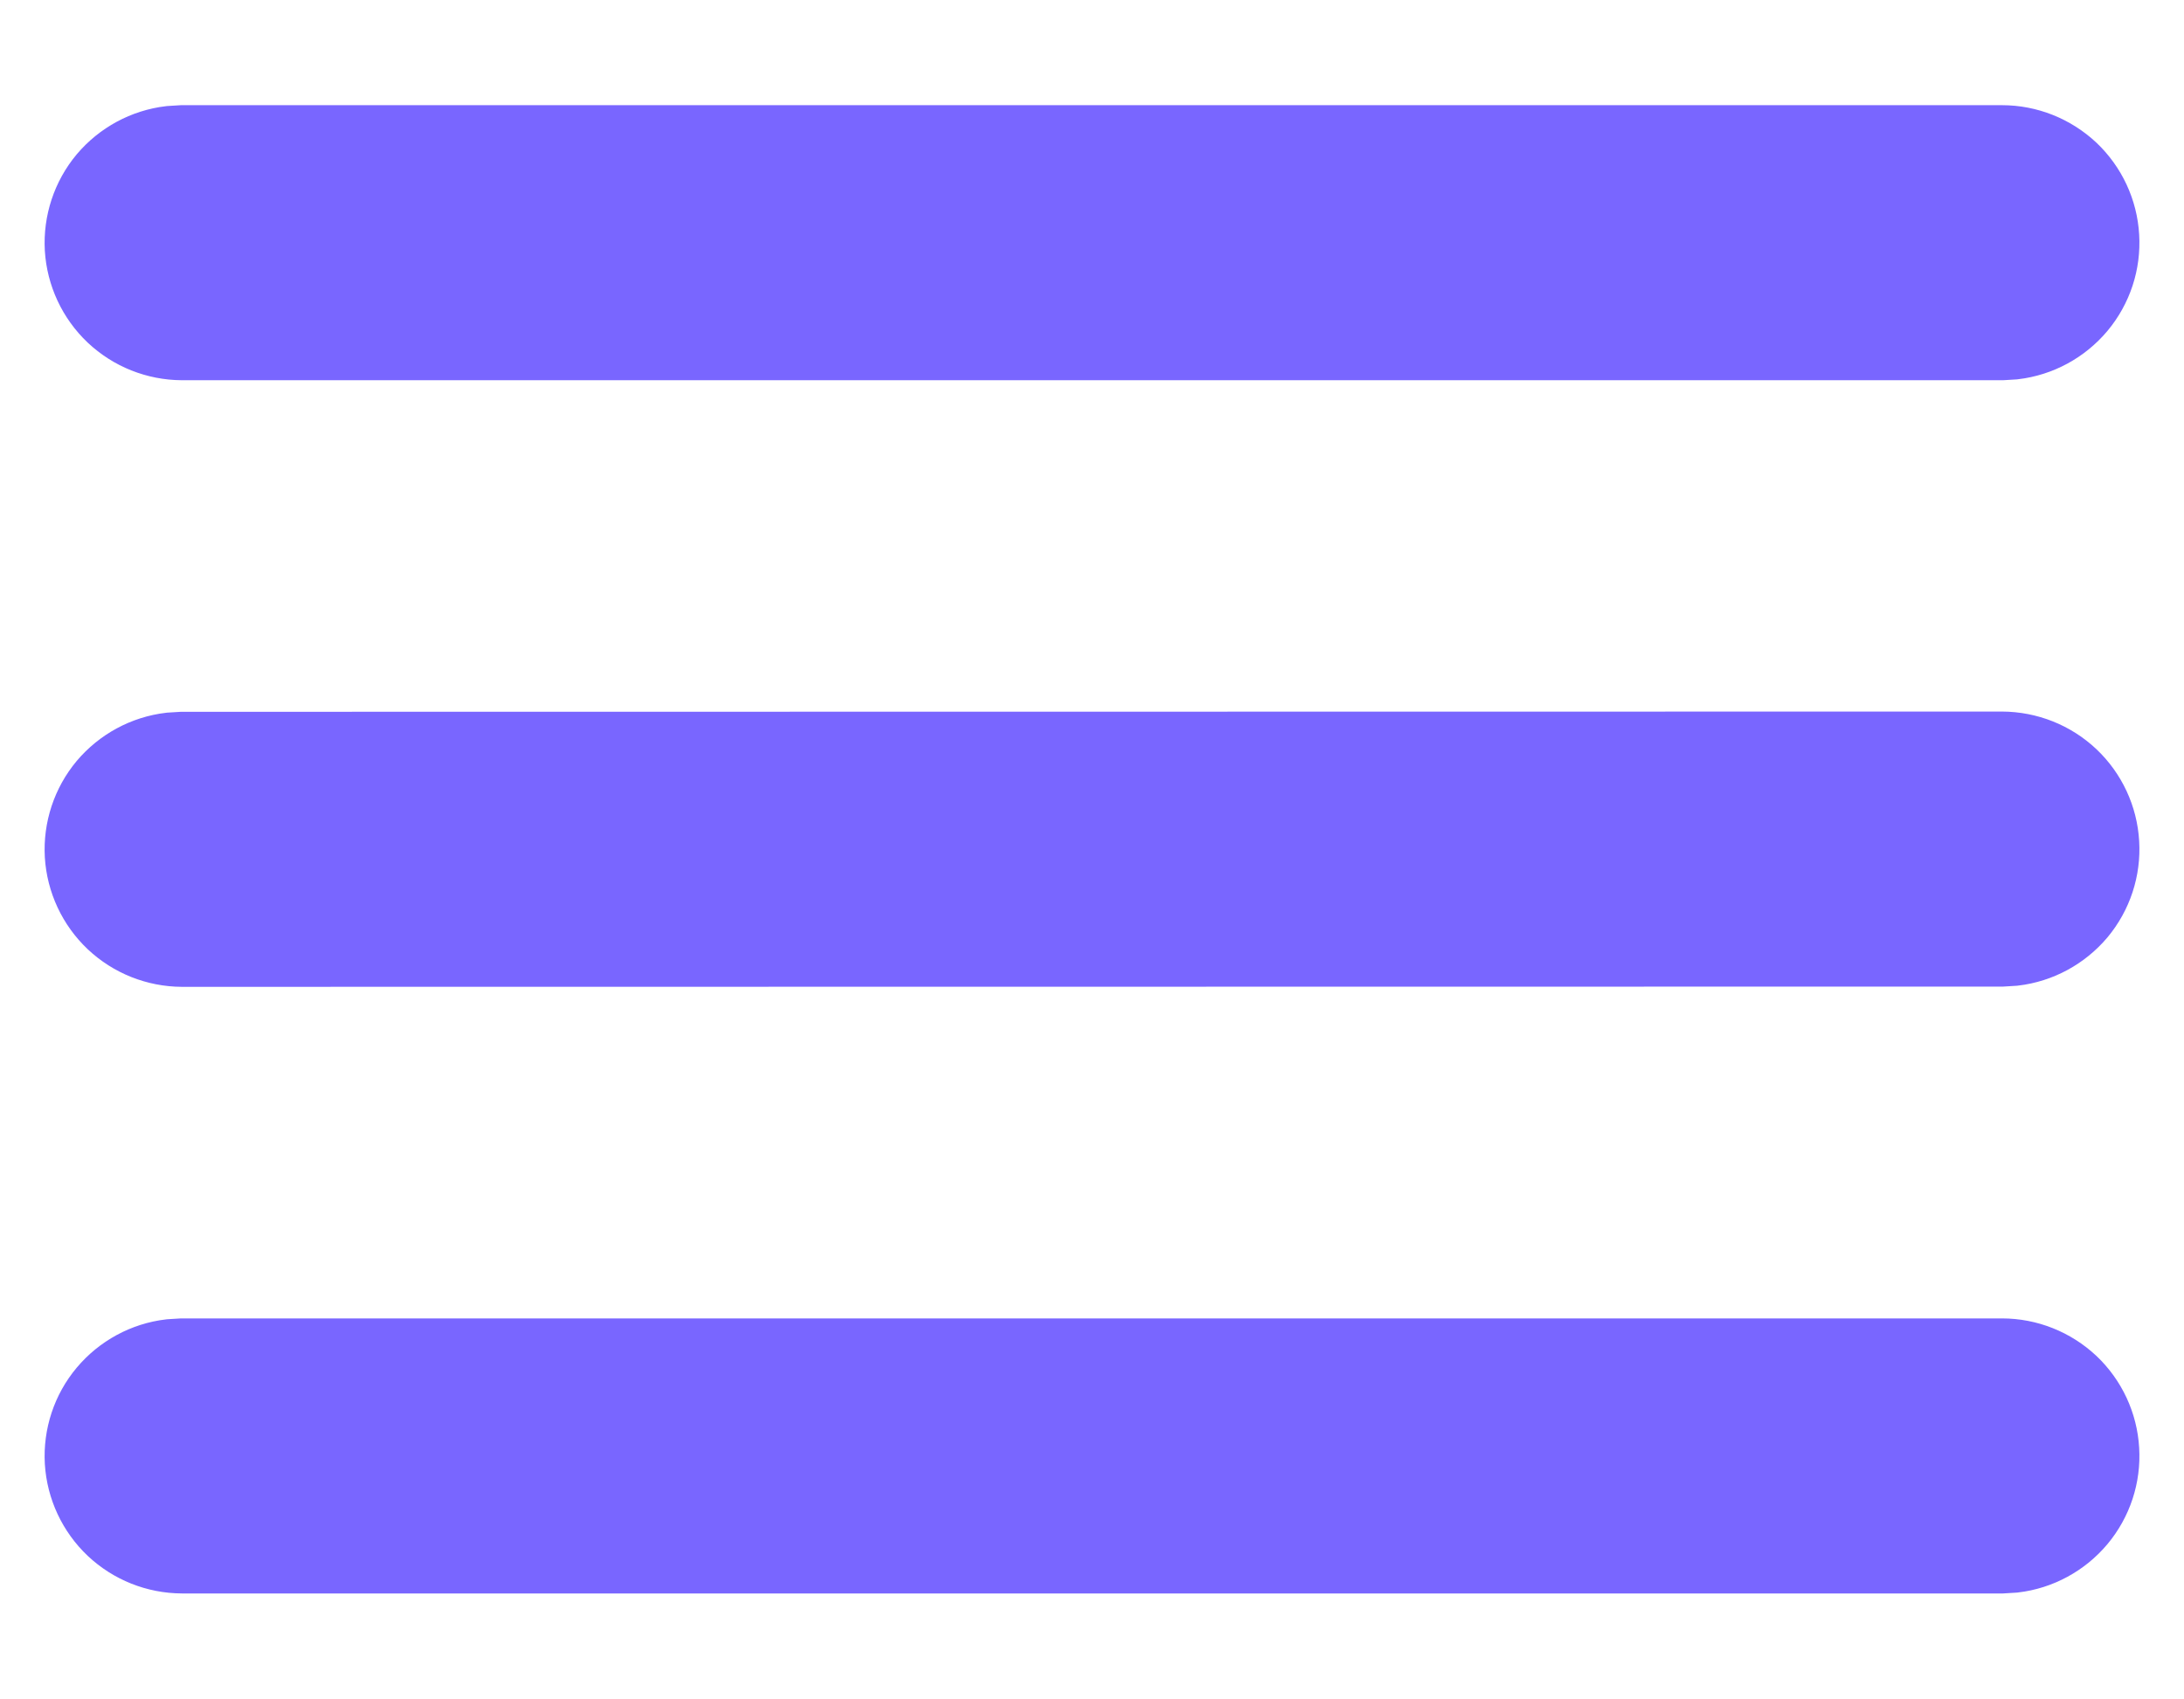
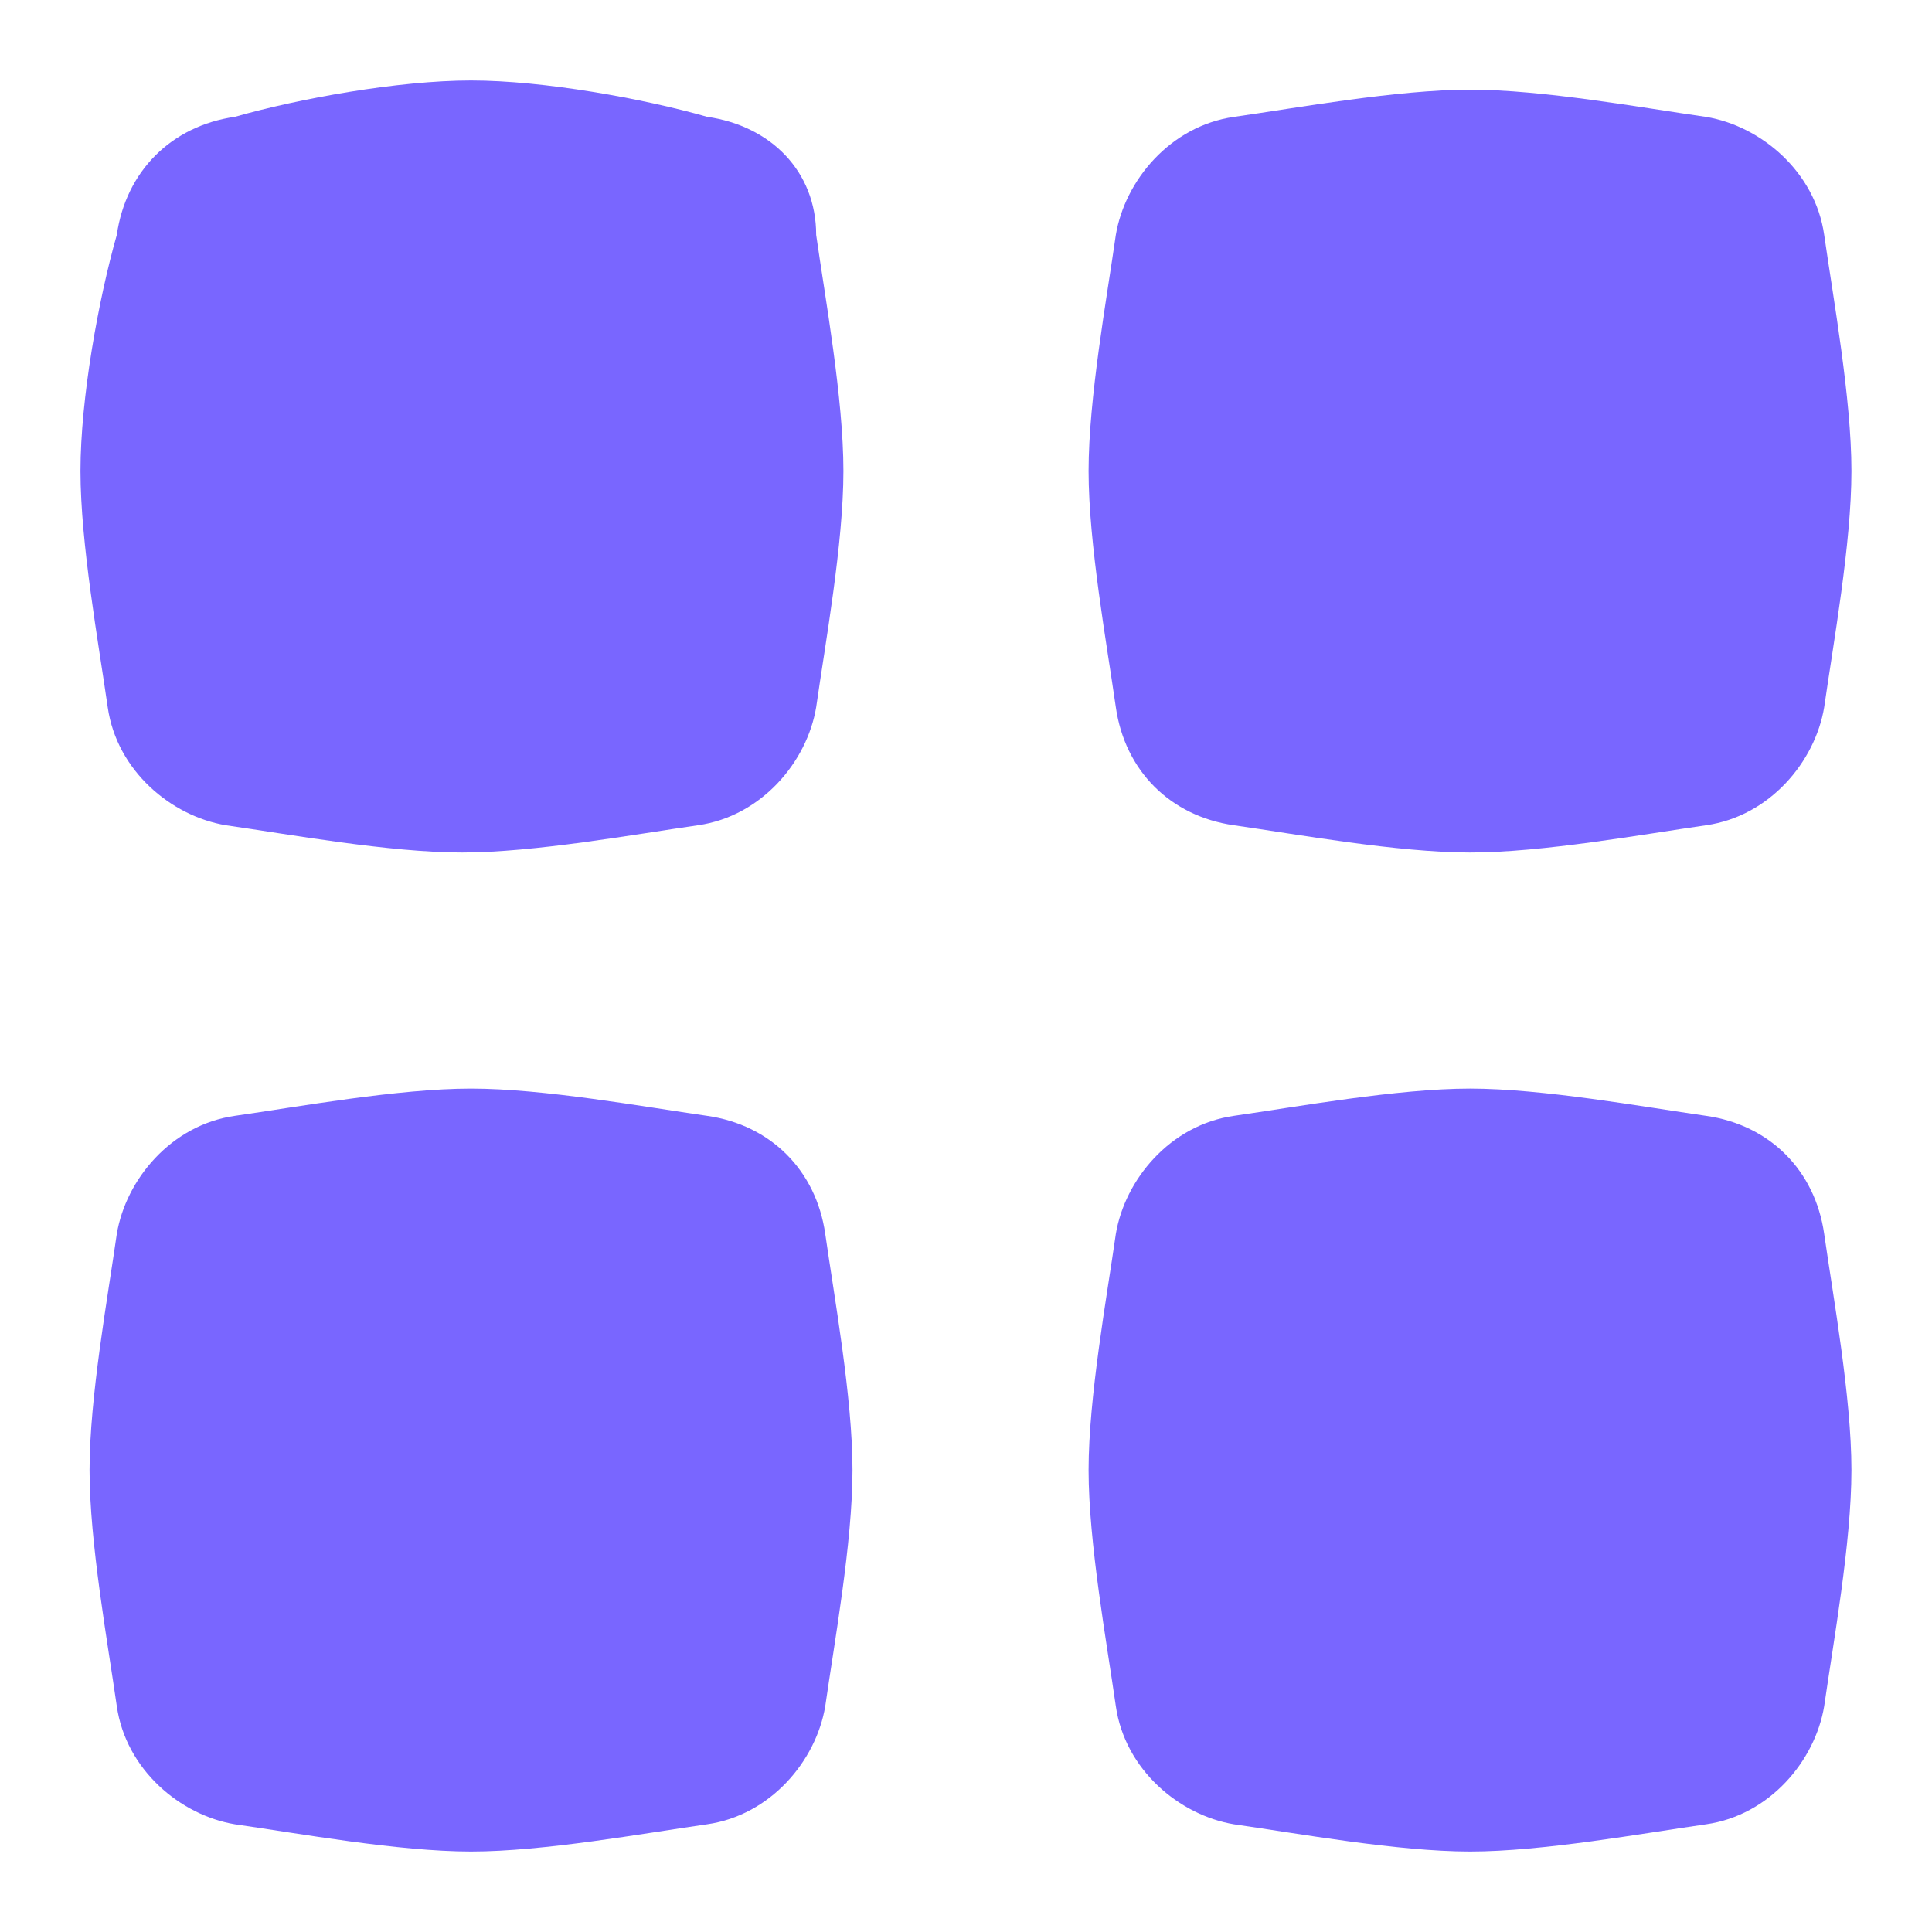
- <svg xmlns="http://www.w3.org/2000/svg" width="18" height="14" viewBox="0 0 18 14" fill="none">
-   <path d="M1.5 11.167H16.5C16.713 11.167 16.917 11.249 17.072 11.394C17.226 11.54 17.319 11.739 17.331 11.951C17.344 12.164 17.275 12.372 17.139 12.535C17.002 12.698 16.809 12.803 16.598 12.828L16.5 12.834H1.5C1.288 12.833 1.084 12.752 0.929 12.606C0.775 12.46 0.682 12.261 0.669 12.049C0.657 11.837 0.726 11.628 0.862 11.466C0.999 11.303 1.192 11.198 1.403 11.173L1.5 11.167H16.5H1.5ZM1.5 6.167L16.5 6.165C16.713 6.166 16.917 6.247 17.072 6.393C17.226 6.539 17.319 6.738 17.331 6.95C17.344 7.162 17.275 7.371 17.139 7.534C17.002 7.696 16.809 7.801 16.598 7.826L16.5 7.832L1.5 7.834C1.288 7.833 1.084 7.752 0.929 7.606C0.775 7.46 0.682 7.261 0.669 7.049C0.657 6.837 0.726 6.628 0.862 6.465C0.999 6.303 1.192 6.198 1.403 6.173L1.5 6.167L16.5 6.165L1.5 6.167ZM1.5 1.167H16.5C16.713 1.167 16.917 1.249 17.072 1.394C17.226 1.54 17.319 1.739 17.331 1.951C17.344 2.164 17.275 2.372 17.139 2.535C17.002 2.698 16.809 2.803 16.598 2.828L16.5 2.834H1.5C1.288 2.833 1.084 2.752 0.929 2.606C0.775 2.46 0.682 2.261 0.669 2.049C0.657 1.837 0.726 1.628 0.862 1.465C0.999 1.303 1.192 1.198 1.403 1.173L1.5 1.167H16.5H1.5Z" fill="#7966FF" />
-   <path d="M1.5 11.167H16.5C16.713 11.167 16.917 11.249 17.072 11.394C17.226 11.54 17.319 11.739 17.331 11.951C17.344 12.164 17.275 12.372 17.139 12.535C17.002 12.698 16.809 12.803 16.598 12.828L16.5 12.834H1.5C1.288 12.833 1.084 12.752 0.929 12.606C0.775 12.46 0.682 12.261 0.669 12.049C0.657 11.837 0.726 11.628 0.862 11.466C0.999 11.303 1.192 11.198 1.403 11.173L1.5 11.167ZM1.5 11.167H16.5H1.5ZM1.5 6.167L16.5 6.165C16.713 6.166 16.917 6.247 17.072 6.393C17.226 6.539 17.319 6.738 17.331 6.95C17.344 7.162 17.275 7.371 17.139 7.534C17.002 7.696 16.809 7.801 16.598 7.826L16.5 7.832L1.5 7.834C1.288 7.833 1.084 7.752 0.929 7.606C0.775 7.46 0.682 7.261 0.669 7.049C0.657 6.837 0.726 6.628 0.862 6.465C0.999 6.303 1.192 6.198 1.403 6.173L1.5 6.167ZM1.5 6.167L16.5 6.165L1.5 6.167ZM1.5 1.167H16.5C16.713 1.167 16.917 1.249 17.072 1.394C17.226 1.54 17.319 1.739 17.331 1.951C17.344 2.164 17.275 2.372 17.139 2.535C17.002 2.698 16.809 2.803 16.598 2.828L16.5 2.834H1.5C1.288 2.833 1.084 2.752 0.929 2.606C0.775 2.46 0.682 2.261 0.669 2.049C0.657 1.837 0.726 1.628 0.862 1.465C0.999 1.303 1.192 1.198 1.403 1.173L1.5 1.167ZM1.5 1.167H16.5H1.5Z" stroke="#7966FF" stroke-width="0.6" />
+ <svg xmlns="http://www.w3.org/2000/svg" width="20" height="20" viewBox="0 0 20 20" fill="none">
+   <path d="M7.32 1.209C6.662 1.021 5.628 0.833 4.876 0.833C4.124 0.833 3.09 1.021 2.432 1.209C1.773 1.303 1.303 1.774 1.209 2.432C1.021 3.09 0.833 4.124 0.833 4.876C0.833 5.628 1.021 6.662 1.115 7.321C1.209 7.979 1.773 8.449 2.338 8.543C2.996 8.637 4.03 8.825 4.782 8.825C5.534 8.825 6.568 8.637 7.226 8.543C7.885 8.449 8.355 7.885 8.449 7.321C8.543 6.662 8.731 5.628 8.731 4.876C8.731 4.124 8.543 3.09 8.449 2.432C8.449 1.774 7.979 1.303 7.32 1.209Z" fill="#7966FF" />
+   <path d="M7.32 11.551C6.662 11.457 5.628 11.269 4.876 11.269C4.124 11.269 3.09 11.457 2.431 11.551C1.773 11.645 1.303 12.209 1.209 12.774C1.115 13.432 0.927 14.466 0.927 15.218C0.927 15.97 1.115 17.004 1.209 17.662C1.303 18.32 1.867 18.791 2.431 18.885C3.09 18.979 4.124 19.167 4.876 19.167C5.628 19.167 6.662 18.979 7.32 18.885C7.978 18.791 8.449 18.227 8.543 17.662C8.637 17.004 8.825 15.97 8.825 15.218C8.825 14.466 8.637 13.432 8.543 12.774C8.449 12.115 7.978 11.645 7.32 11.551Z" fill="#7966FF" />
+   <path d="M12.773 8.543C13.431 8.637 14.466 8.825 15.218 8.825C15.97 8.825 17.004 8.637 17.662 8.543C18.32 8.449 18.79 7.885 18.884 7.321C18.978 6.663 19.166 5.628 19.166 4.876C19.166 4.124 18.978 3.09 18.884 2.432C18.79 1.774 18.226 1.304 17.662 1.21C17.004 1.116 15.97 0.928 15.218 0.928C14.466 0.928 13.431 1.116 12.773 1.21C12.115 1.304 11.645 1.868 11.551 2.432C11.457 3.09 11.269 4.124 11.269 4.876C11.269 5.628 11.457 6.663 11.551 7.321C11.645 7.979 12.115 8.449 12.773 8.543Z" fill="#7966FF" />
+   <path d="M17.662 11.551C17.004 11.457 15.97 11.269 15.218 11.269C14.466 11.269 13.431 11.457 12.773 11.551C12.115 11.645 11.645 12.209 11.551 12.774C11.457 13.432 11.269 14.466 11.269 15.218C11.269 15.97 11.457 17.004 11.551 17.662C11.645 18.32 12.209 18.791 12.773 18.885C13.431 18.979 14.466 19.167 15.218 19.167C15.97 19.167 17.004 18.979 17.662 18.885C18.32 18.791 18.79 18.227 18.884 17.662C18.978 17.004 19.166 15.97 19.166 15.218C19.166 14.466 18.978 13.432 18.884 12.774C18.79 12.115 18.32 11.645 17.662 11.551Z" fill="#7966FF" />
</svg>
